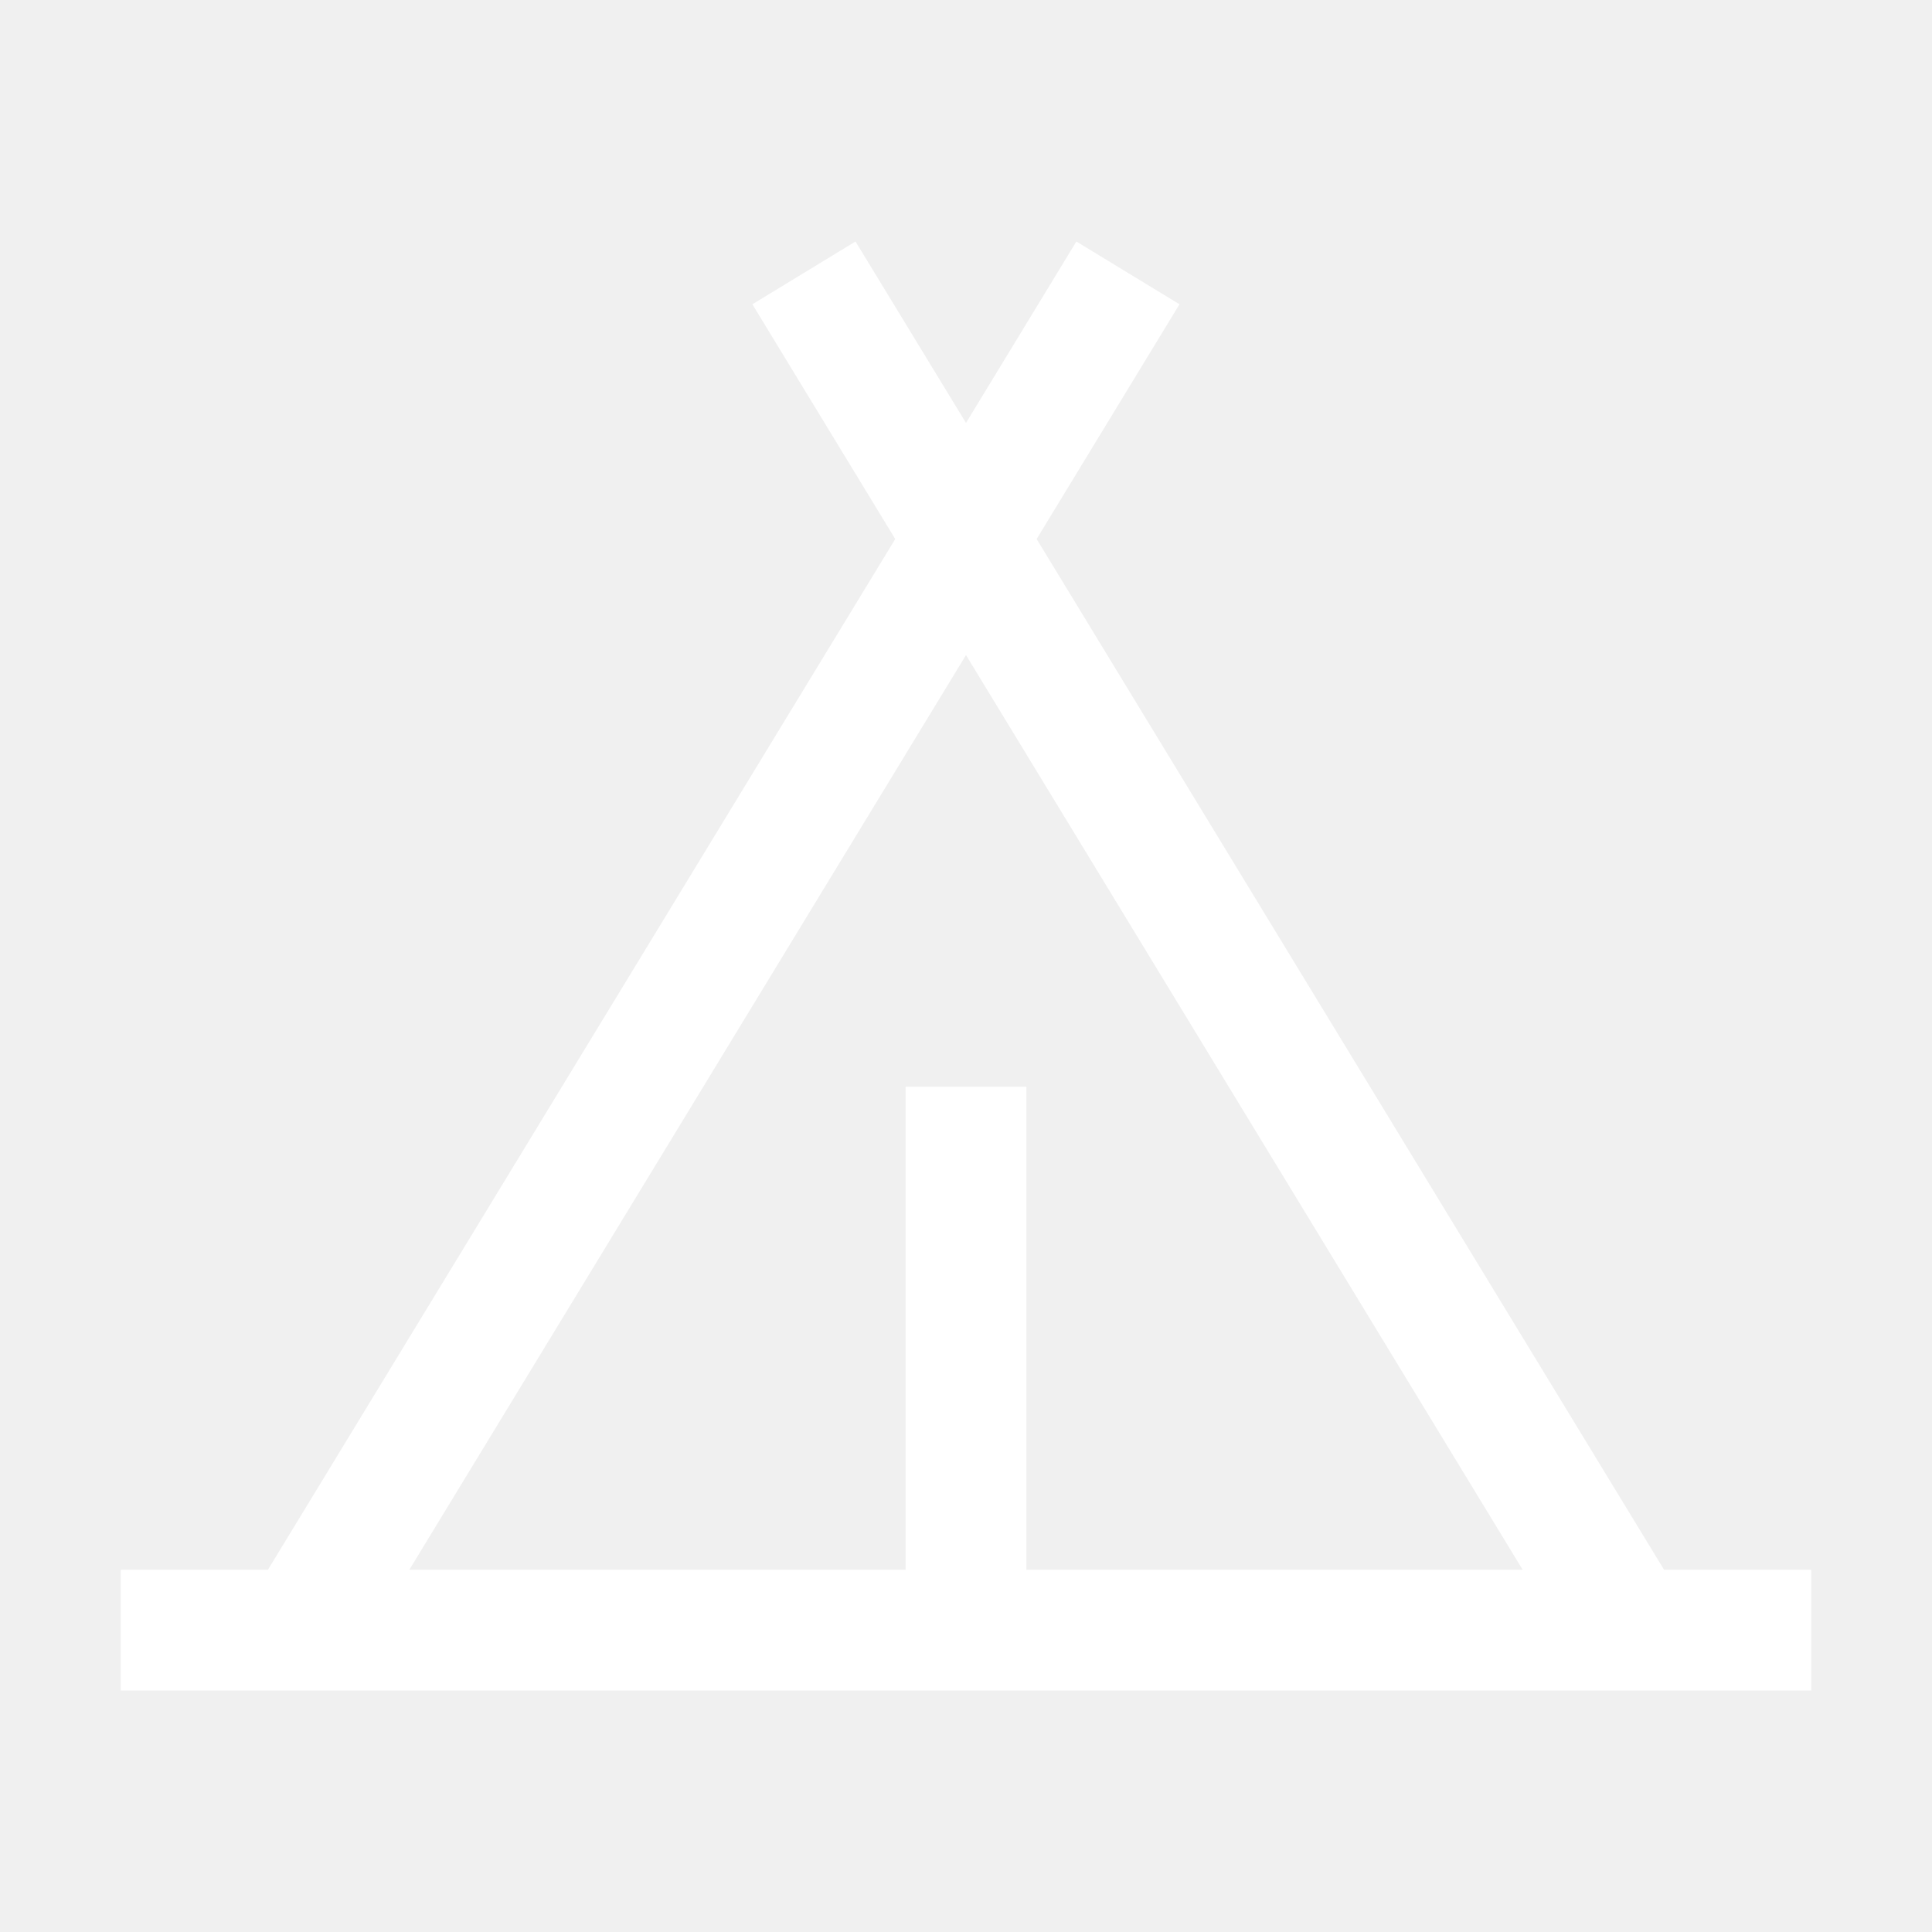
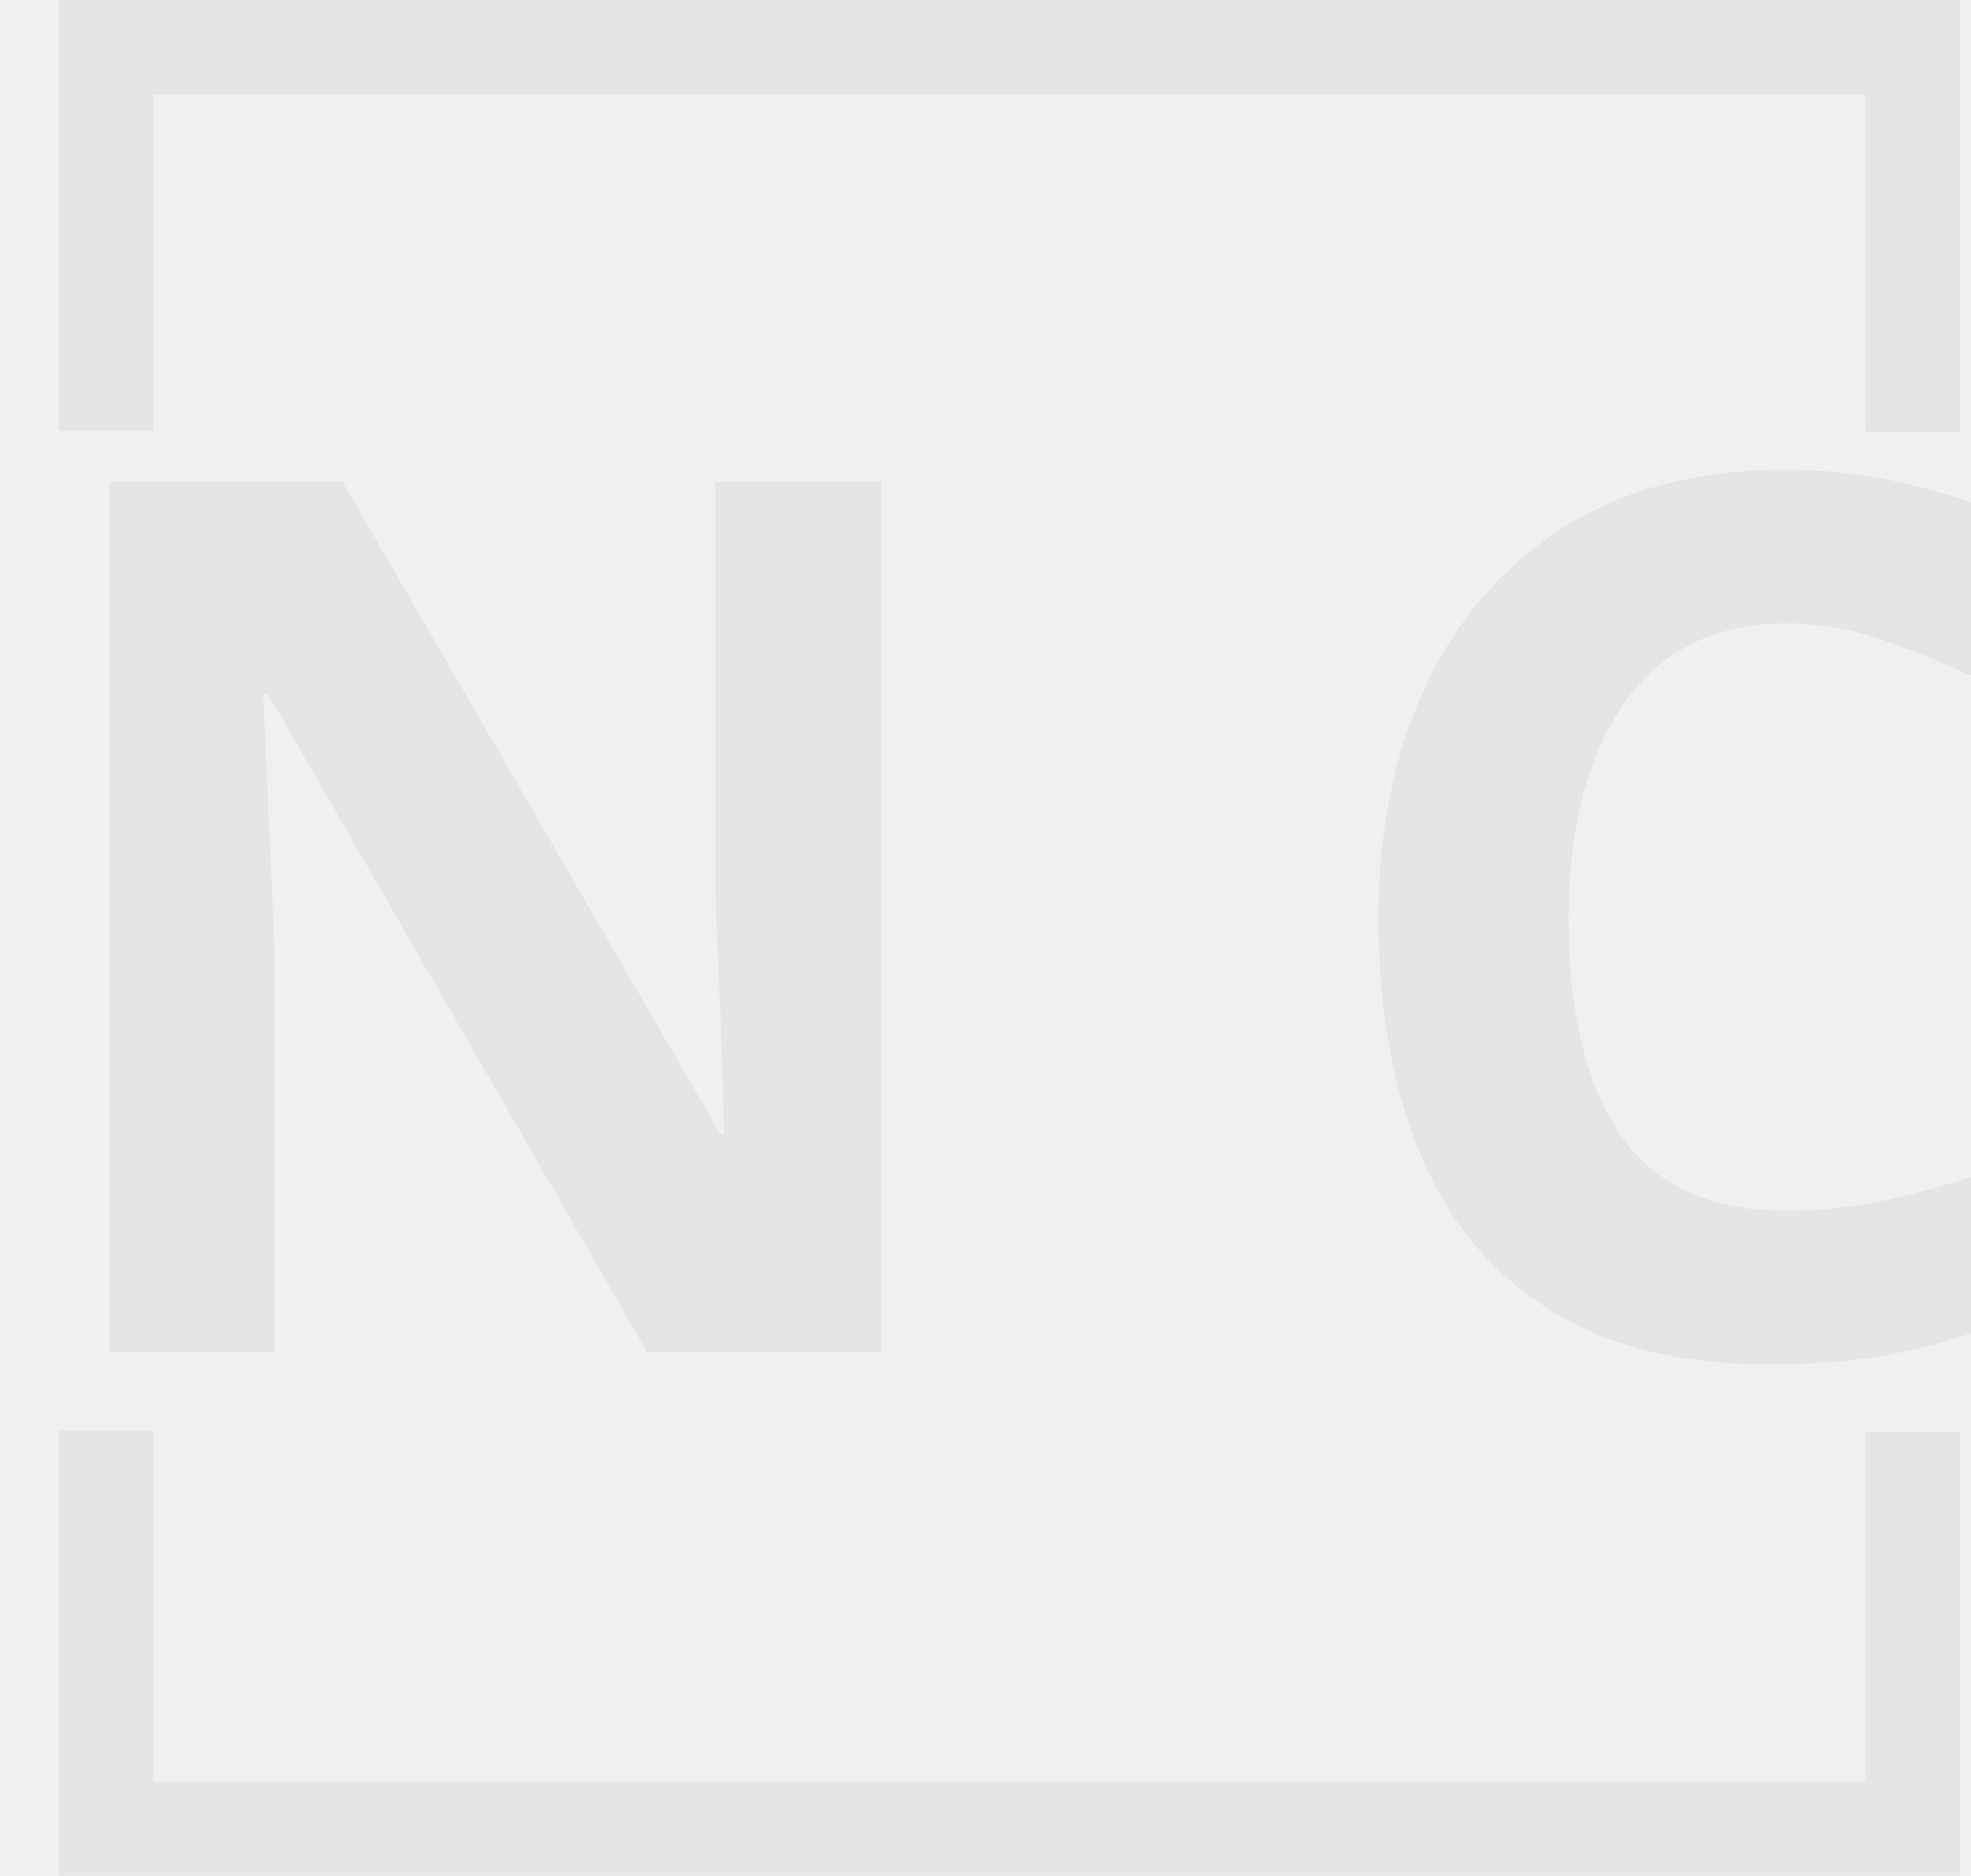
- <svg xmlns="http://www.w3.org/2000/svg" width="32" height="32" viewBox="0 0 32 32" fill="none">
-   <path fill-rule="evenodd" clip-rule="evenodd" d="M27.562 26L17.17 8.928l2.366-3.888L17.828 4L16 7.005L14.17 4l-1.708 1.04l2.366 3.888L4.438 26H2v2h28v-2zM16 10.85L25.22 26H17v-8h-2v8H6.78z" fill="white" />
+ <svg xmlns="http://www.w3.org/2000/svg" id="Layer_4" data-name="Layer 4" viewBox="0 0 250.66 238.5">
+   <defs>
+     <style>.cls-1{font-size:155px;fill:#e5e5e5;font-family:BerlinSansFBDemi-Bold, Berlin Sans FB Demi;font-weight:700;}.cls-2{fill:none;stroke:#e5e5e5;stroke-miterlimit:10;stroke-width:12px;}</style>
+   </defs>
+   <text class="cls-1" transform="translate(0 171.94)">N C</text>
+   <polyline class="cls-2" points="13.48 54.81 13.48 6 243.25 6 243.25 54.92" />
+   <polyline class="cls-2" points="243.25 182.14 243.25 232.5 13.48 232.5 13.48 181.92" />
</svg>
